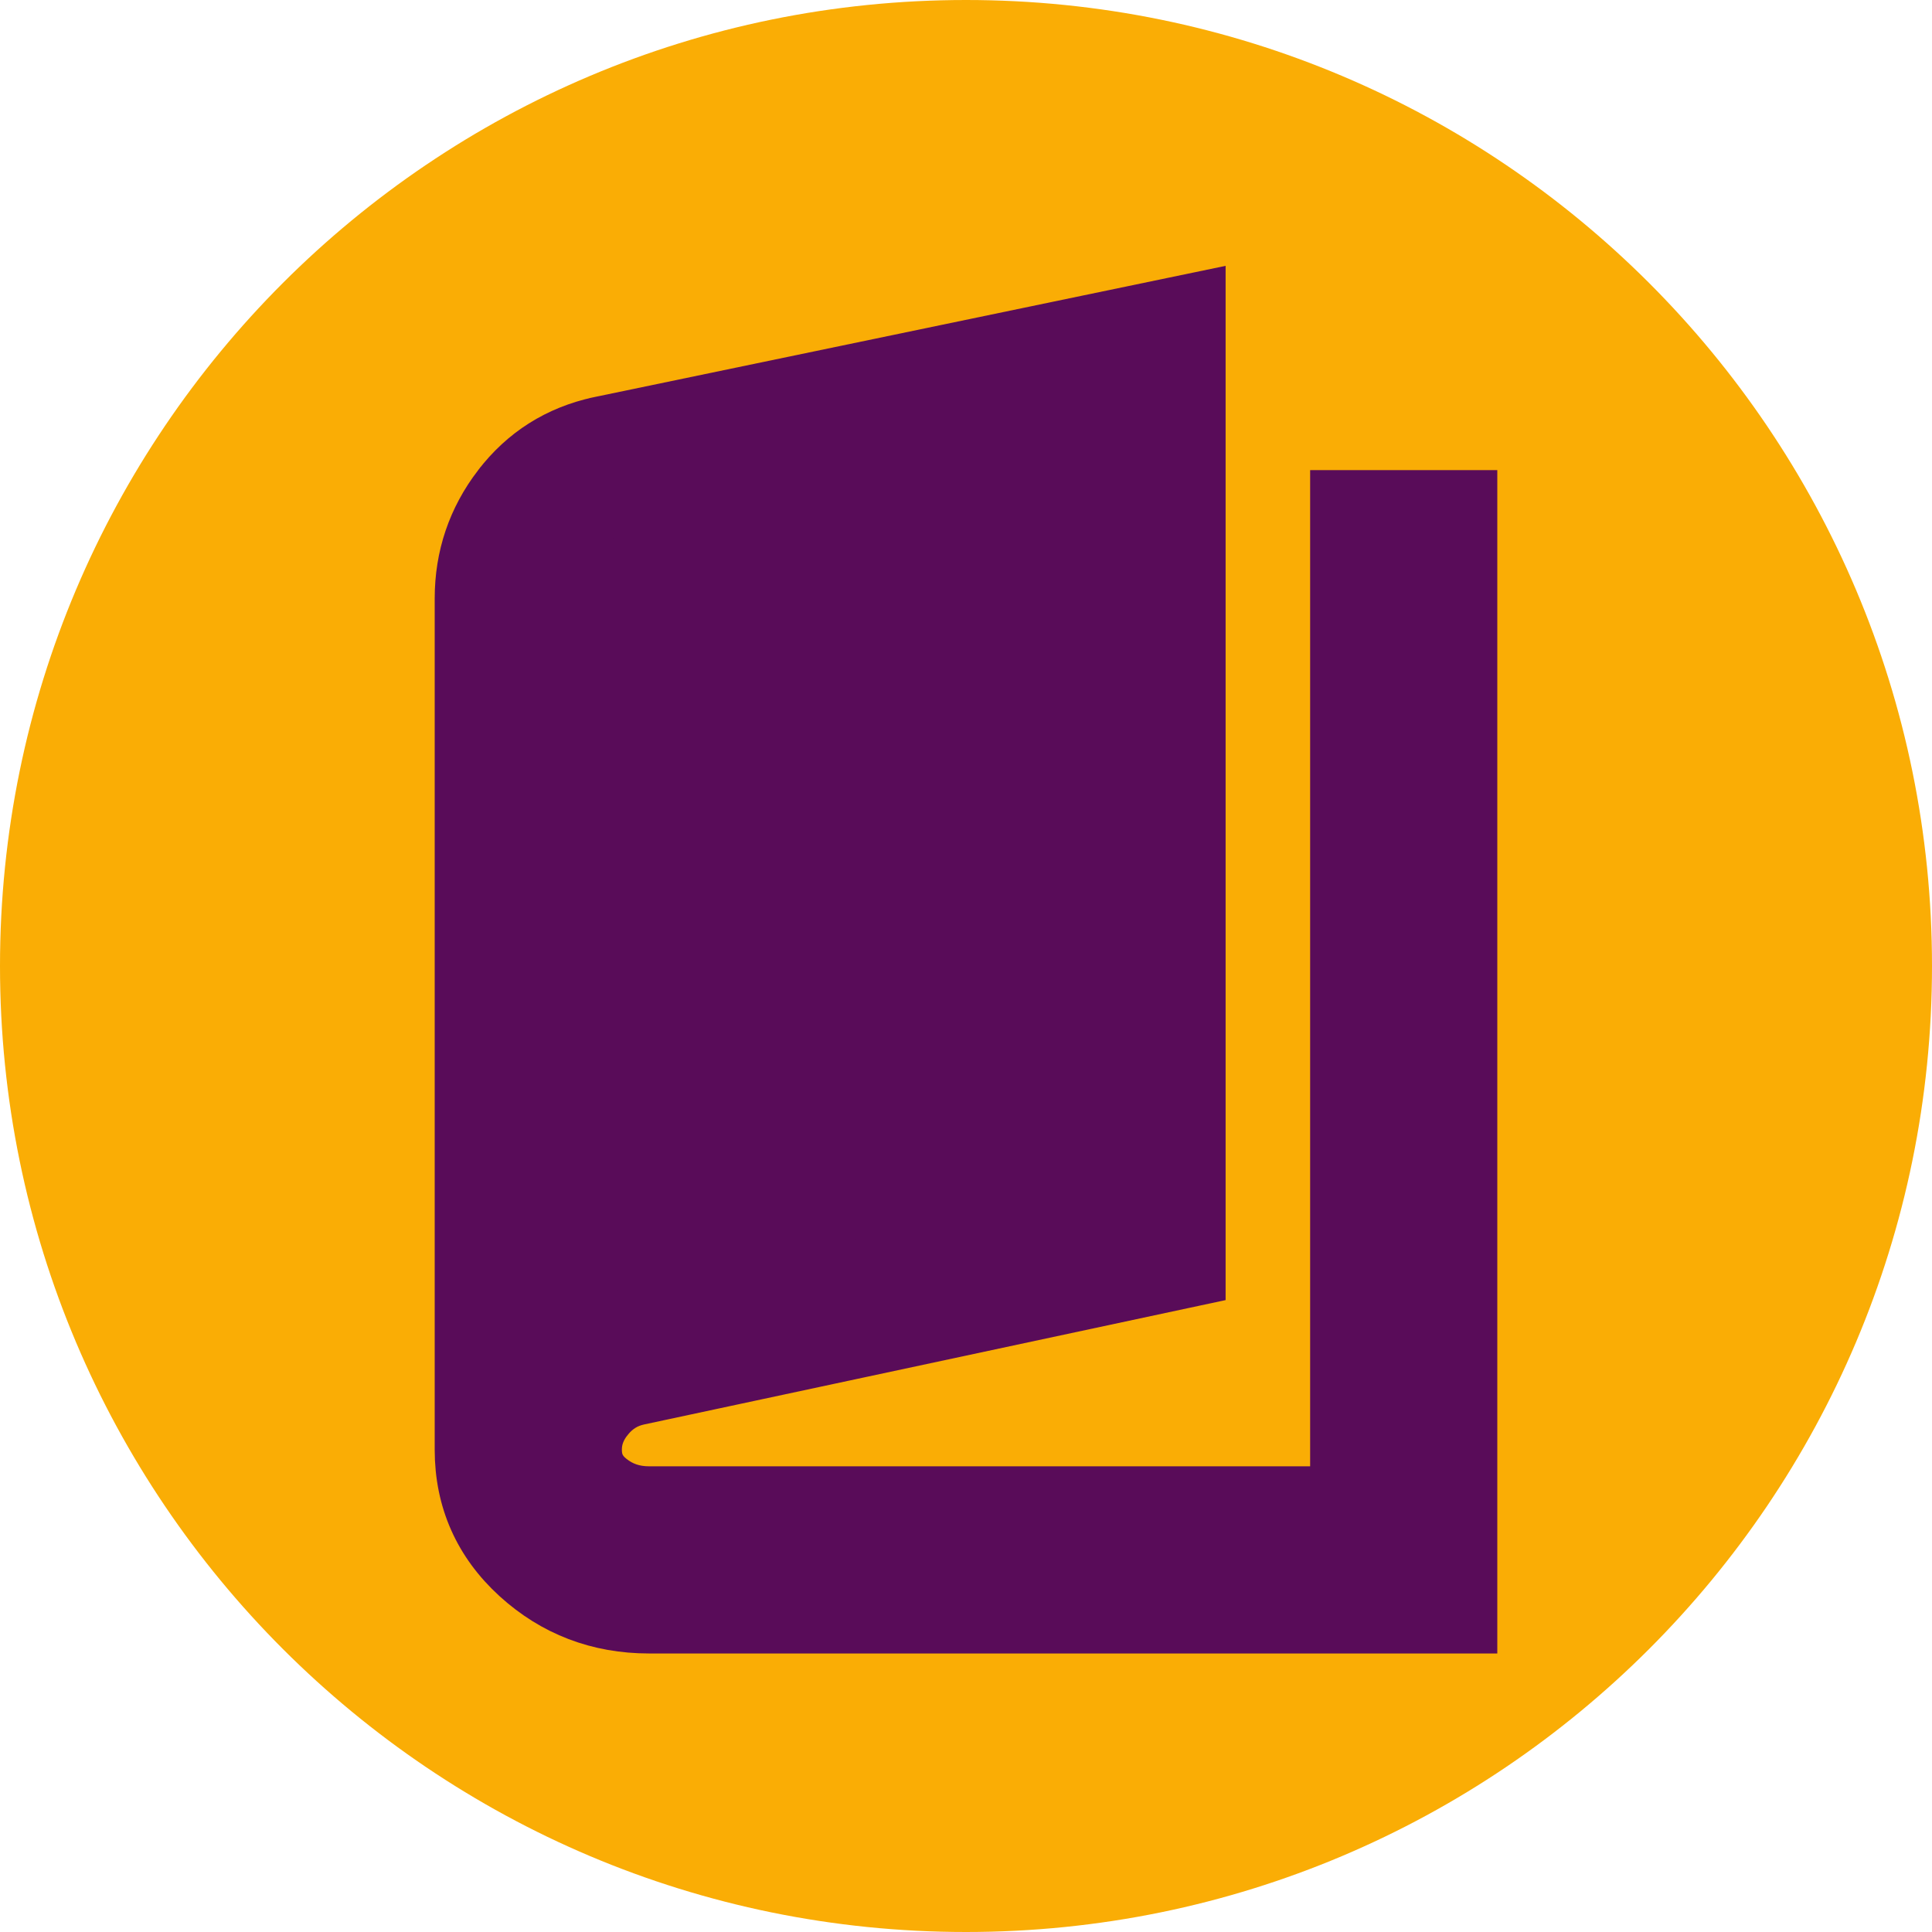
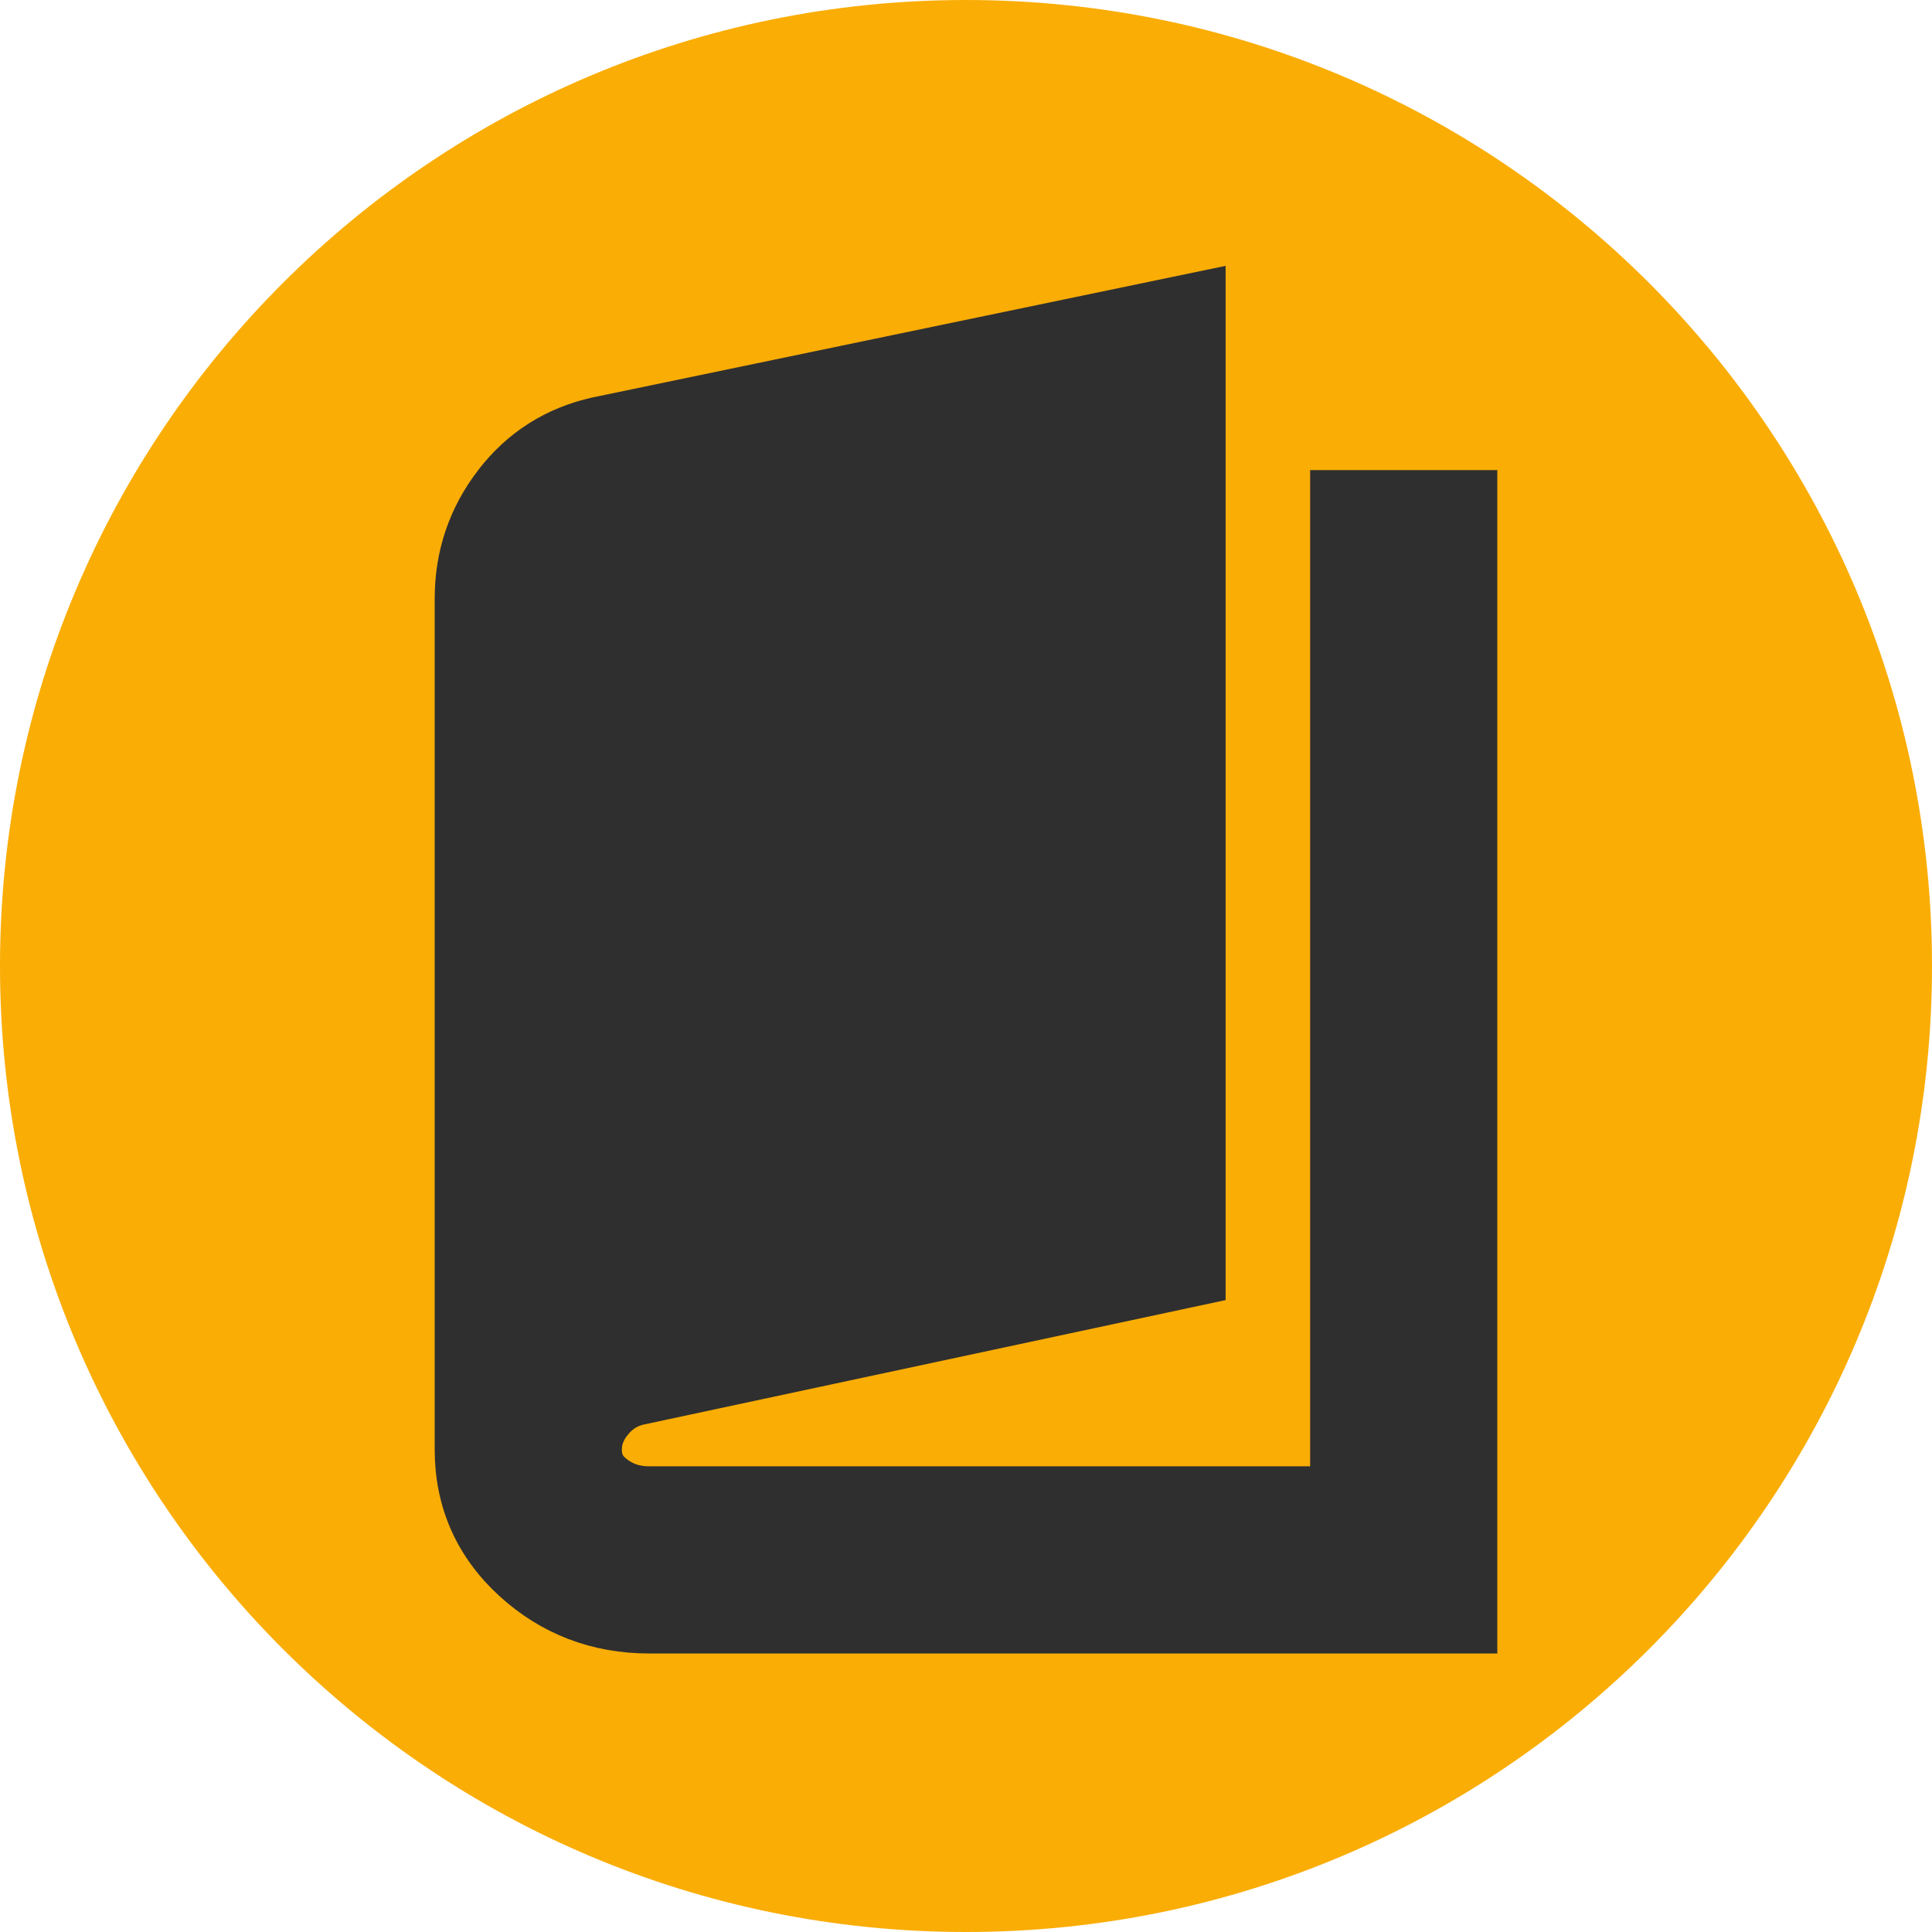
<svg xmlns="http://www.w3.org/2000/svg" width="600" height="600" viewBox="0 0 600 600" fill="none">
  <circle cx="300" cy="300" r="300" fill="#FAAD05" />
-   <path d="M185.947 130.694L185.973 130.688L364.098 93.657L373.125 91.78V101V391.625V397.69L367.194 398.959L198.453 435.051C198.451 435.051 198.449 435.052 198.447 435.052C194.786 435.842 191.792 437.656 189.267 440.714L189.266 440.716C186.708 443.813 185.625 446.912 185.625 450.219C185.625 453.849 186.91 456.548 189.841 458.893C193.141 461.533 196.94 462.875 201.562 462.875H414.375V161V153.5H421.875H450H457.5V161V498.5V506H450H201.562C185.678 506 171.754 500.702 160.181 490.149C148.477 479.477 142.5 466.007 142.5 450.219V185.844C142.5 172.777 146.494 160.948 154.415 150.612L185.947 130.694ZM185.947 130.694L185.921 130.699M185.947 130.694L185.921 130.699M185.921 130.699C173.017 133.478 162.418 140.167 154.416 150.611L185.921 130.699ZM185.625 394.88V185.844C185.625 182.263 186.736 179.615 188.891 177.4L188.893 177.398C191.406 174.813 194.527 173.027 198.478 172.078L198.75 172.024V391.538L195.432 392.233C192.049 392.854 188.777 393.734 185.625 394.88ZM330 363.527L241.875 382.353V162.902L330 144.877V363.527Z" fill="#590C59" stroke="#590C59" stroke-width="15" />
+   <path d="M185.947 130.694L185.973 130.688L364.098 93.657L373.125 91.78V101V391.625V397.69L367.194 398.959L198.453 435.051C198.451 435.051 198.449 435.052 198.447 435.052C194.786 435.842 191.792 437.656 189.267 440.714L189.266 440.716C186.708 443.813 185.625 446.912 185.625 450.219C185.625 453.849 186.91 456.548 189.841 458.893C193.141 461.533 196.94 462.875 201.562 462.875H414.375V161V153.5H421.875H450H457.5V161V498.5V506H450H201.562C185.678 506 171.754 500.702 160.181 490.149C148.477 479.477 142.5 466.007 142.5 450.219V185.844C142.5 172.777 146.494 160.948 154.415 150.612L185.947 130.694ZM185.947 130.694L185.921 130.699M185.947 130.694L185.921 130.699M185.921 130.699C173.017 133.478 162.418 140.167 154.416 150.611L185.921 130.699ZM185.625 394.88V185.844C185.625 182.263 186.736 179.615 188.891 177.4L188.893 177.398C191.406 174.813 194.527 173.027 198.478 172.078L198.75 172.024V391.538L195.432 392.233C192.049 392.854 188.777 393.734 185.625 394.88ZM330 363.527L241.875 382.353V162.902L330 144.877V363.527Z" fill="#2f2f2f" stroke="#2f2f2f" stroke-width="15" />
</svg>
